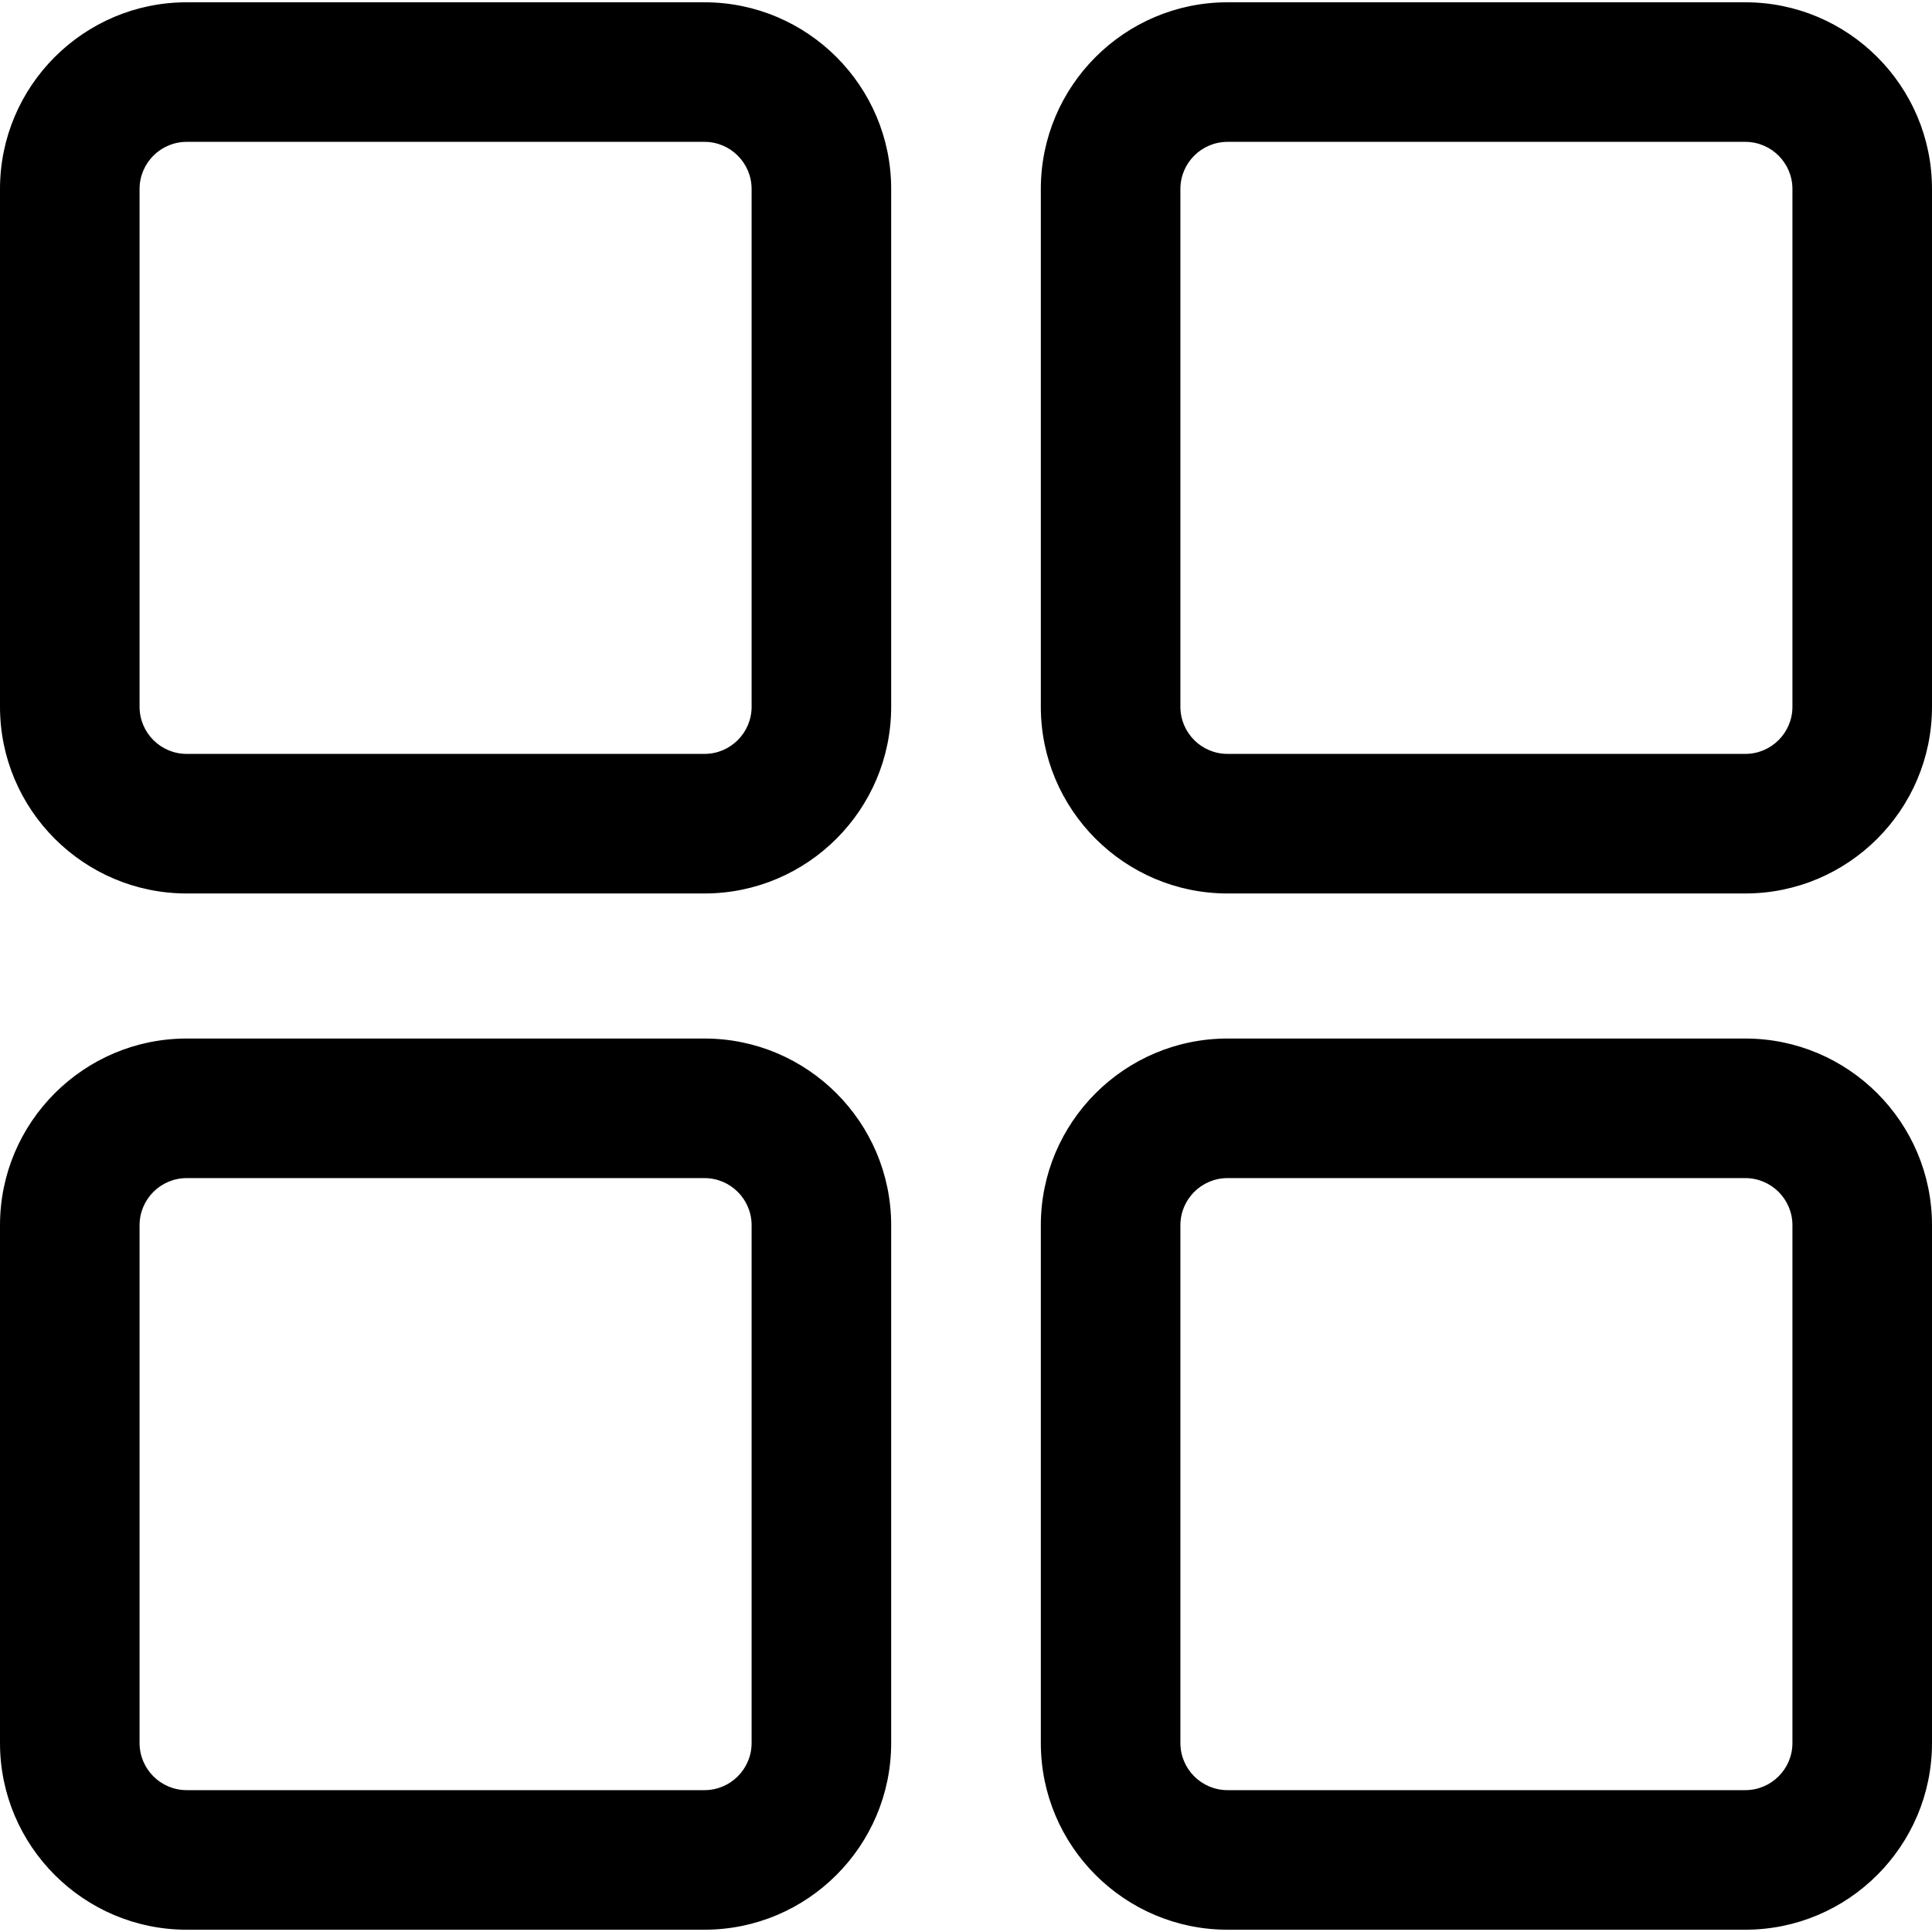
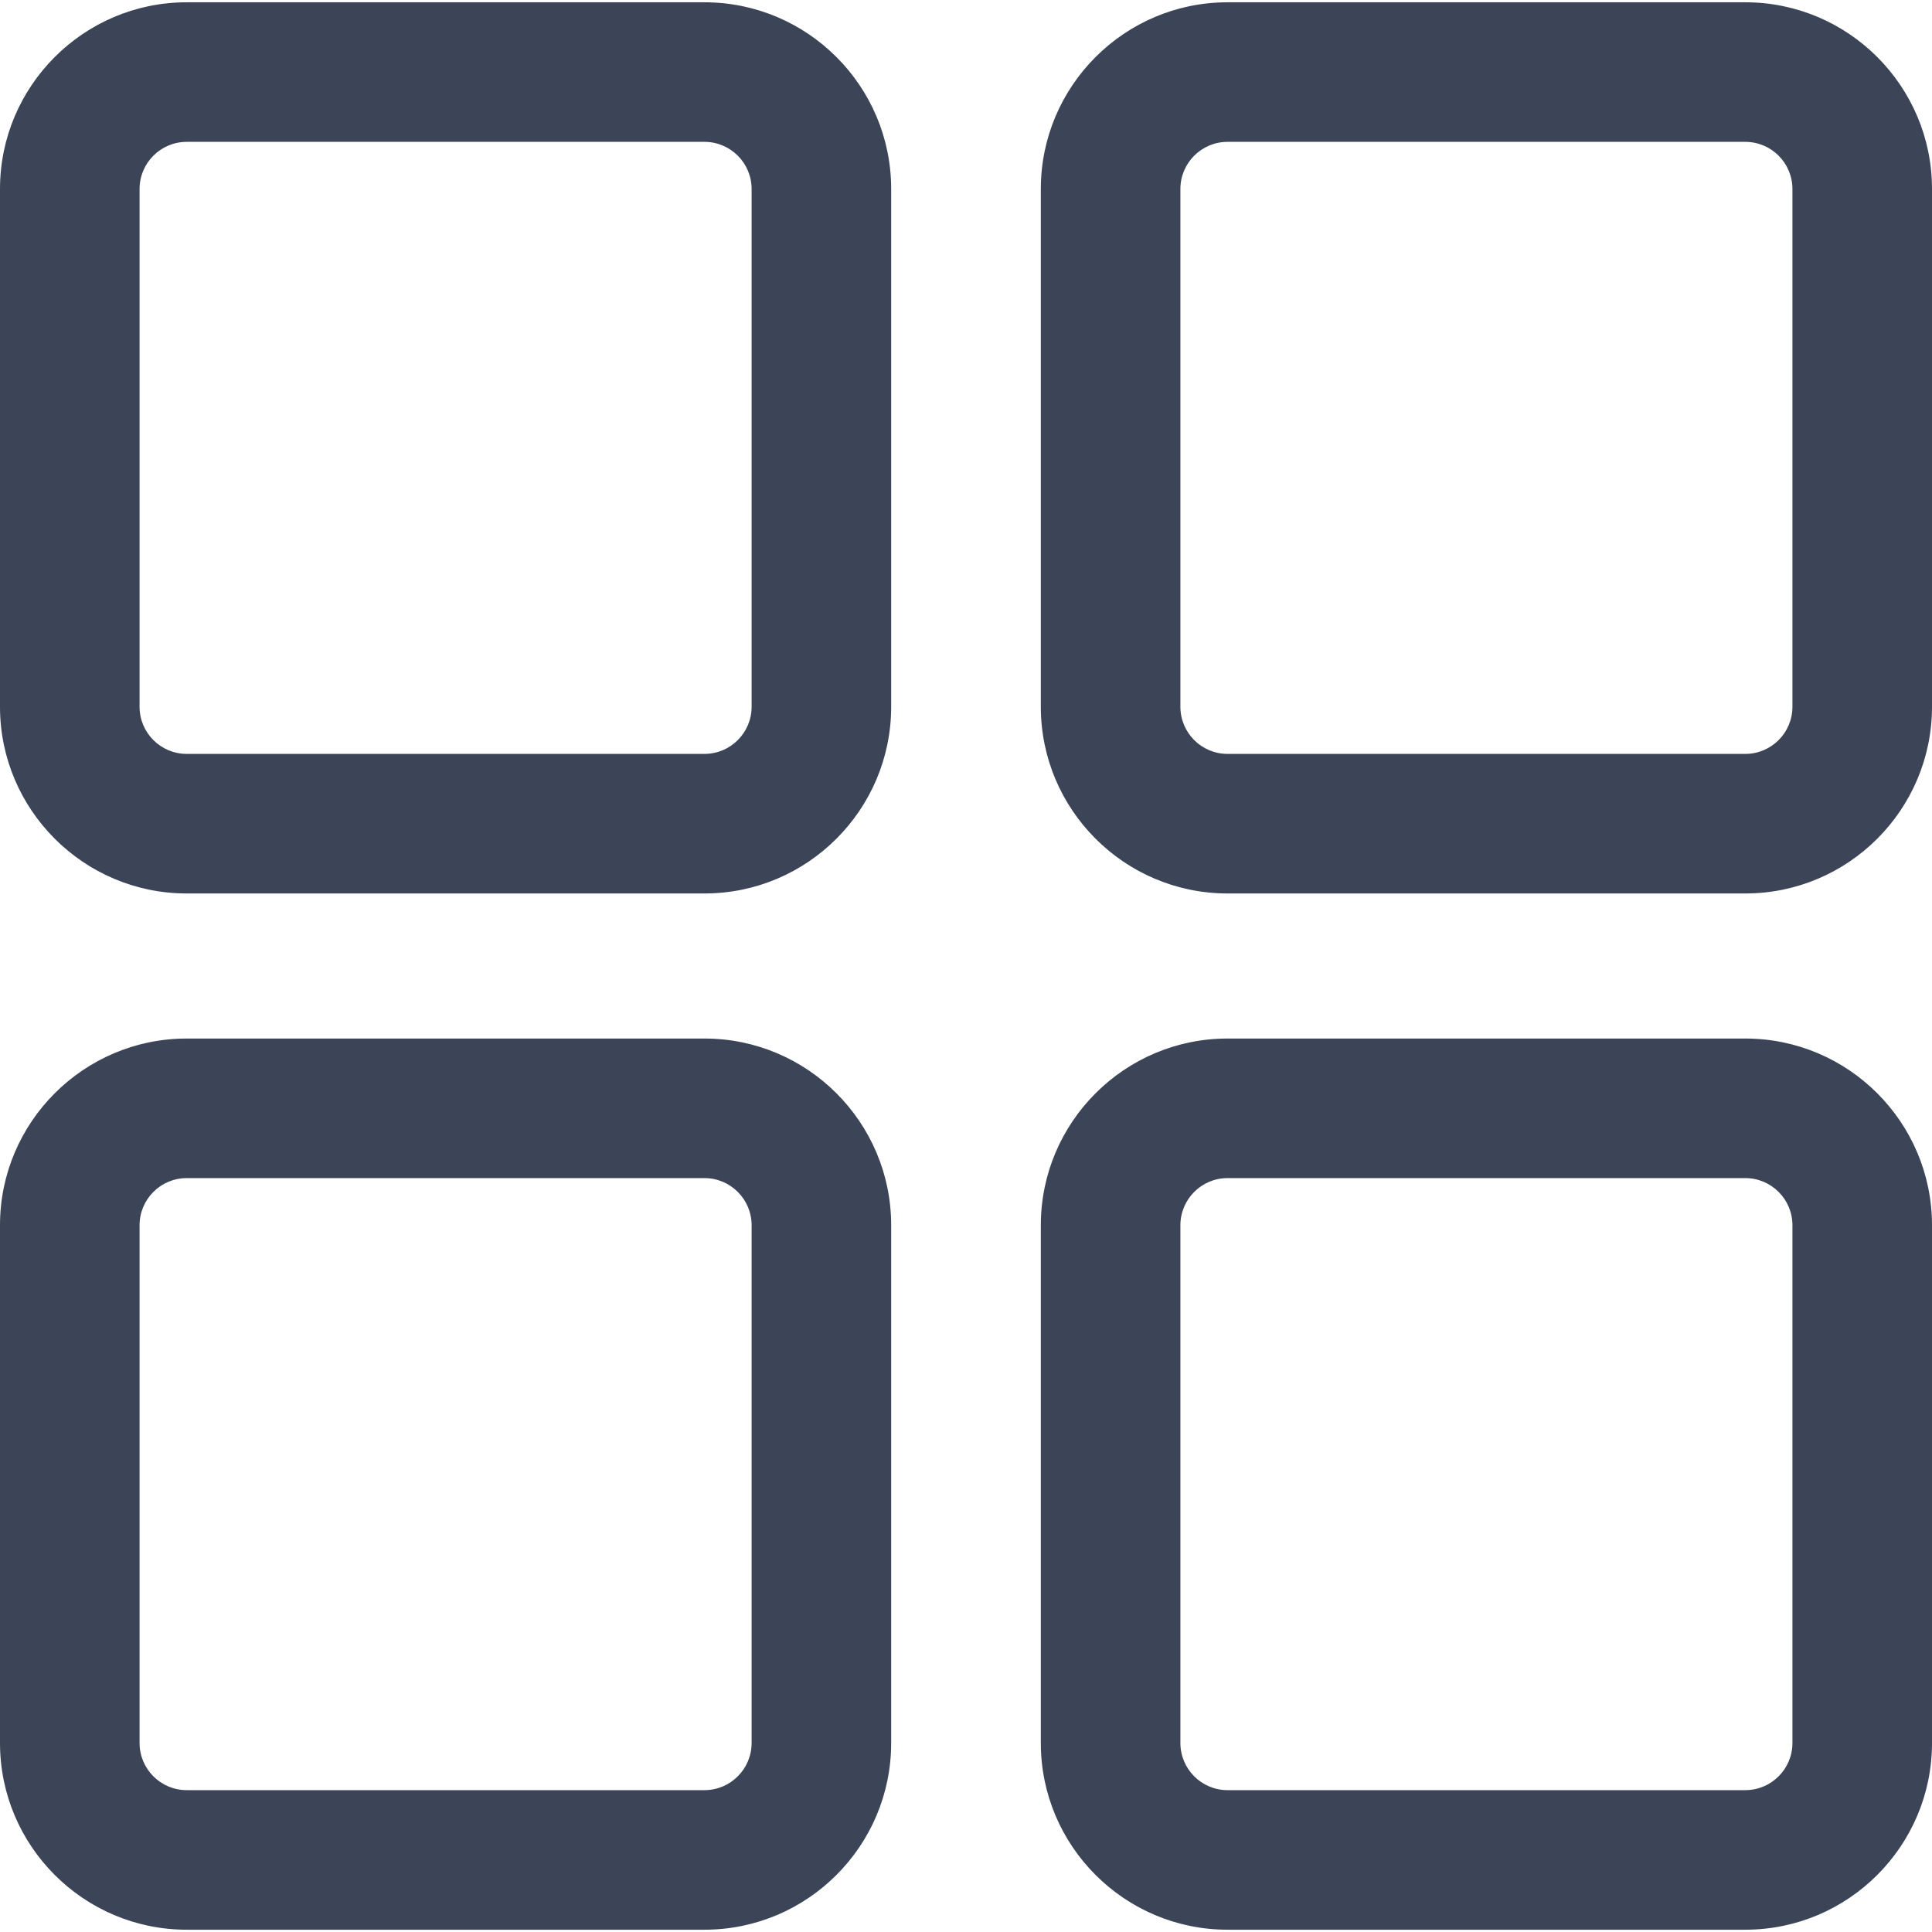
<svg xmlns="http://www.w3.org/2000/svg" version="1.1" id="Capa_1" x="0px" y="0px" width="606.877px" height="606.877px" viewBox="0 0 606.877 606.877" style="enable-background:new 0 0 606.877 606.877;" xml:space="preserve">
  <g>
-     <g>
+     <g fill="#3b4557">
      <g>
        <path d="M58.64,280.154h162.654c32.058,0,58.14-26.082,58.14-58.14V59.36c0-32.059-26.082-58.14-58.14-58.14H58.64     C26.582,1.22,0.5,27.301,0.5,59.36v162.654C0.5,254.072,26.582,280.154,58.64,280.154z M43.34,59.36c0-8.45,6.85-15.3,15.3-15.3     h162.654c8.45,0,15.3,6.85,15.3,15.3v162.654c0,8.45-6.85,15.3-15.3,15.3H58.64c-8.45,0-15.3-6.85-15.3-15.3V59.36z" />
        <path d="M221.294,280.654H58.64c-32.334,0-58.64-26.306-58.64-58.64V59.36C0,27.025,26.306,0.72,58.64,0.72h162.654     c32.334,0,58.64,26.306,58.64,58.64v162.654C279.934,254.348,253.628,280.654,221.294,280.654z M58.64,1.72     C26.857,1.72,1,27.577,1,59.36v162.654c0,31.783,25.857,57.64,57.64,57.64h162.654c31.783,0,57.64-25.857,57.64-57.64V59.36     c0-31.783-25.857-57.64-57.64-57.64H58.64z M221.294,237.813H58.64c-8.712,0-15.8-7.088-15.8-15.8V59.36     c0-8.712,7.088-15.8,15.8-15.8h162.654c8.712,0,15.8,7.088,15.8,15.8v162.654C237.094,230.726,230.006,237.813,221.294,237.813z      M58.64,44.56c-8.161,0-14.8,6.639-14.8,14.8v162.654c0,8.161,6.639,14.8,14.8,14.8h162.654c8.161,0,14.8-6.639,14.8-14.8V59.36     c0-8.161-6.639-14.8-14.8-14.8H58.64z" />
      </g>
      <g>
        <path d="M548.238,1.22H385.584c-32.059,0-58.141,26.082-58.141,58.14v162.654c0,32.058,26.082,58.14,58.141,58.14h162.654     c32.059,0,58.139-26.082,58.139-58.14V59.36C606.377,27.301,580.297,1.22,548.238,1.22z M563.537,222.014     c0,8.45-6.85,15.3-15.299,15.3H385.584c-8.449,0-15.301-6.85-15.301-15.3V59.36c0-8.45,6.852-15.3,15.301-15.3h162.654     c8.449,0,15.299,6.85,15.299,15.3V222.014z" />
        <path d="M548.238,280.654H385.584c-32.335,0-58.641-26.306-58.641-58.64V59.36c0-32.334,26.306-58.64,58.641-58.64h162.654     c32.333,0,58.639,26.306,58.639,58.64v162.654C606.877,254.348,580.571,280.654,548.238,280.654z M385.584,1.72     c-31.783,0-57.641,25.857-57.641,57.64v162.654c0,31.783,25.857,57.64,57.641,57.64h162.654c31.782,0,57.639-25.857,57.639-57.64     V59.36c0-31.783-25.856-57.64-57.639-57.64H385.584z M548.238,237.813H385.584c-8.713,0-15.801-7.088-15.801-15.8V59.36     c0-8.712,7.088-15.8,15.801-15.8h162.654c8.712,0,15.799,7.088,15.799,15.8v162.654     C564.037,230.726,556.95,237.813,548.238,237.813z M385.584,44.56c-8.161,0-14.801,6.639-14.801,14.8v162.654     c0,8.161,6.64,14.8,14.801,14.8h162.654c8.16,0,14.799-6.639,14.799-14.8V59.36c0-8.161-6.639-14.8-14.799-14.8H385.584z" />
      </g>
      <g>
        <path d="M58.64,605.657h162.654c32.058,0,58.14-26.08,58.14-58.139V384.864c0-32.059-26.082-58.141-58.14-58.141H58.64     c-32.058,0-58.14,26.082-58.14,58.141v162.654C0.5,579.577,26.582,605.657,58.64,605.657z M43.34,384.864     c0-8.449,6.85-15.301,15.3-15.301h162.654c8.45,0,15.3,6.852,15.3,15.301v162.654c0,8.449-6.85,15.299-15.3,15.299H58.64     c-8.45,0-15.3-6.85-15.3-15.299V384.864z" />
        <path d="M221.294,606.157H58.64C26.306,606.157,0,579.852,0,547.519V384.864c0-32.335,26.306-58.641,58.64-58.641h162.654     c32.334,0,58.64,26.306,58.64,58.641v162.654C279.934,579.852,253.628,606.157,221.294,606.157z M58.64,327.224     C26.857,327.224,1,353.081,1,384.864v162.654c0,31.782,25.857,57.639,57.64,57.639h162.654c31.783,0,57.64-25.856,57.64-57.639     V384.864c0-31.783-25.857-57.641-57.64-57.641H58.64z M221.294,563.317H58.64c-8.712,0-15.8-7.087-15.8-15.799V384.864     c0-8.713,7.088-15.801,15.8-15.801h162.654c8.712,0,15.8,7.088,15.8,15.801v162.654     C237.094,556.23,230.006,563.317,221.294,563.317z M58.64,370.063c-8.161,0-14.8,6.64-14.8,14.801v162.654     c0,8.16,6.639,14.799,14.8,14.799h162.654c8.161,0,14.8-6.639,14.8-14.799V384.864c0-8.161-6.639-14.801-14.8-14.801H58.64z" />
      </g>
      <g>
        <path d="M548.238,326.724H385.584c-32.059,0-58.141,26.082-58.141,58.141v162.654c0,32.059,26.082,58.139,58.141,58.139h162.654     c32.059,0,58.139-26.08,58.139-58.139V384.864C606.377,352.806,580.297,326.724,548.238,326.724z M563.537,547.519     c0,8.449-6.85,15.299-15.299,15.299H385.584c-8.449,0-15.301-6.85-15.301-15.299V384.864c0-8.449,6.852-15.301,15.301-15.301     h162.654c8.449,0,15.299,6.852,15.299,15.301V547.519z" />
        <path d="M548.238,606.157H385.584c-32.335,0-58.641-26.306-58.641-58.639V384.864c0-32.335,26.306-58.641,58.641-58.641h162.654     c32.333,0,58.639,26.306,58.639,58.641v162.654C606.877,579.852,580.571,606.157,548.238,606.157z M385.584,327.224     c-31.783,0-57.641,25.857-57.641,57.641v162.654c0,31.782,25.857,57.639,57.641,57.639h162.654     c31.782,0,57.639-25.856,57.639-57.639V384.864c0-31.783-25.856-57.641-57.639-57.641H385.584z M548.238,563.317H385.584     c-8.713,0-15.801-7.087-15.801-15.799V384.864c0-8.713,7.088-15.801,15.801-15.801h162.654c8.712,0,15.799,7.088,15.799,15.801     v162.654C564.037,556.23,556.95,563.317,548.238,563.317z M385.584,370.063c-8.161,0-14.801,6.64-14.801,14.801v162.654     c0,8.16,6.64,14.799,14.801,14.799h162.654c8.16,0,14.799-6.639,14.799-14.799V384.864c0-8.161-6.639-14.801-14.799-14.801     H385.584z" />
      </g>
    </g>
  </g>
  <g>
</g>
  <g>
</g>
  <g>
</g>
  <g>
</g>
  <g>
</g>
  <g>
</g>
  <g>
</g>
  <g>
</g>
  <g>
</g>
  <g>
</g>
  <g>
</g>
  <g>
</g>
  <g>
</g>
  <g>
</g>
  <g>
</g>
</svg>
